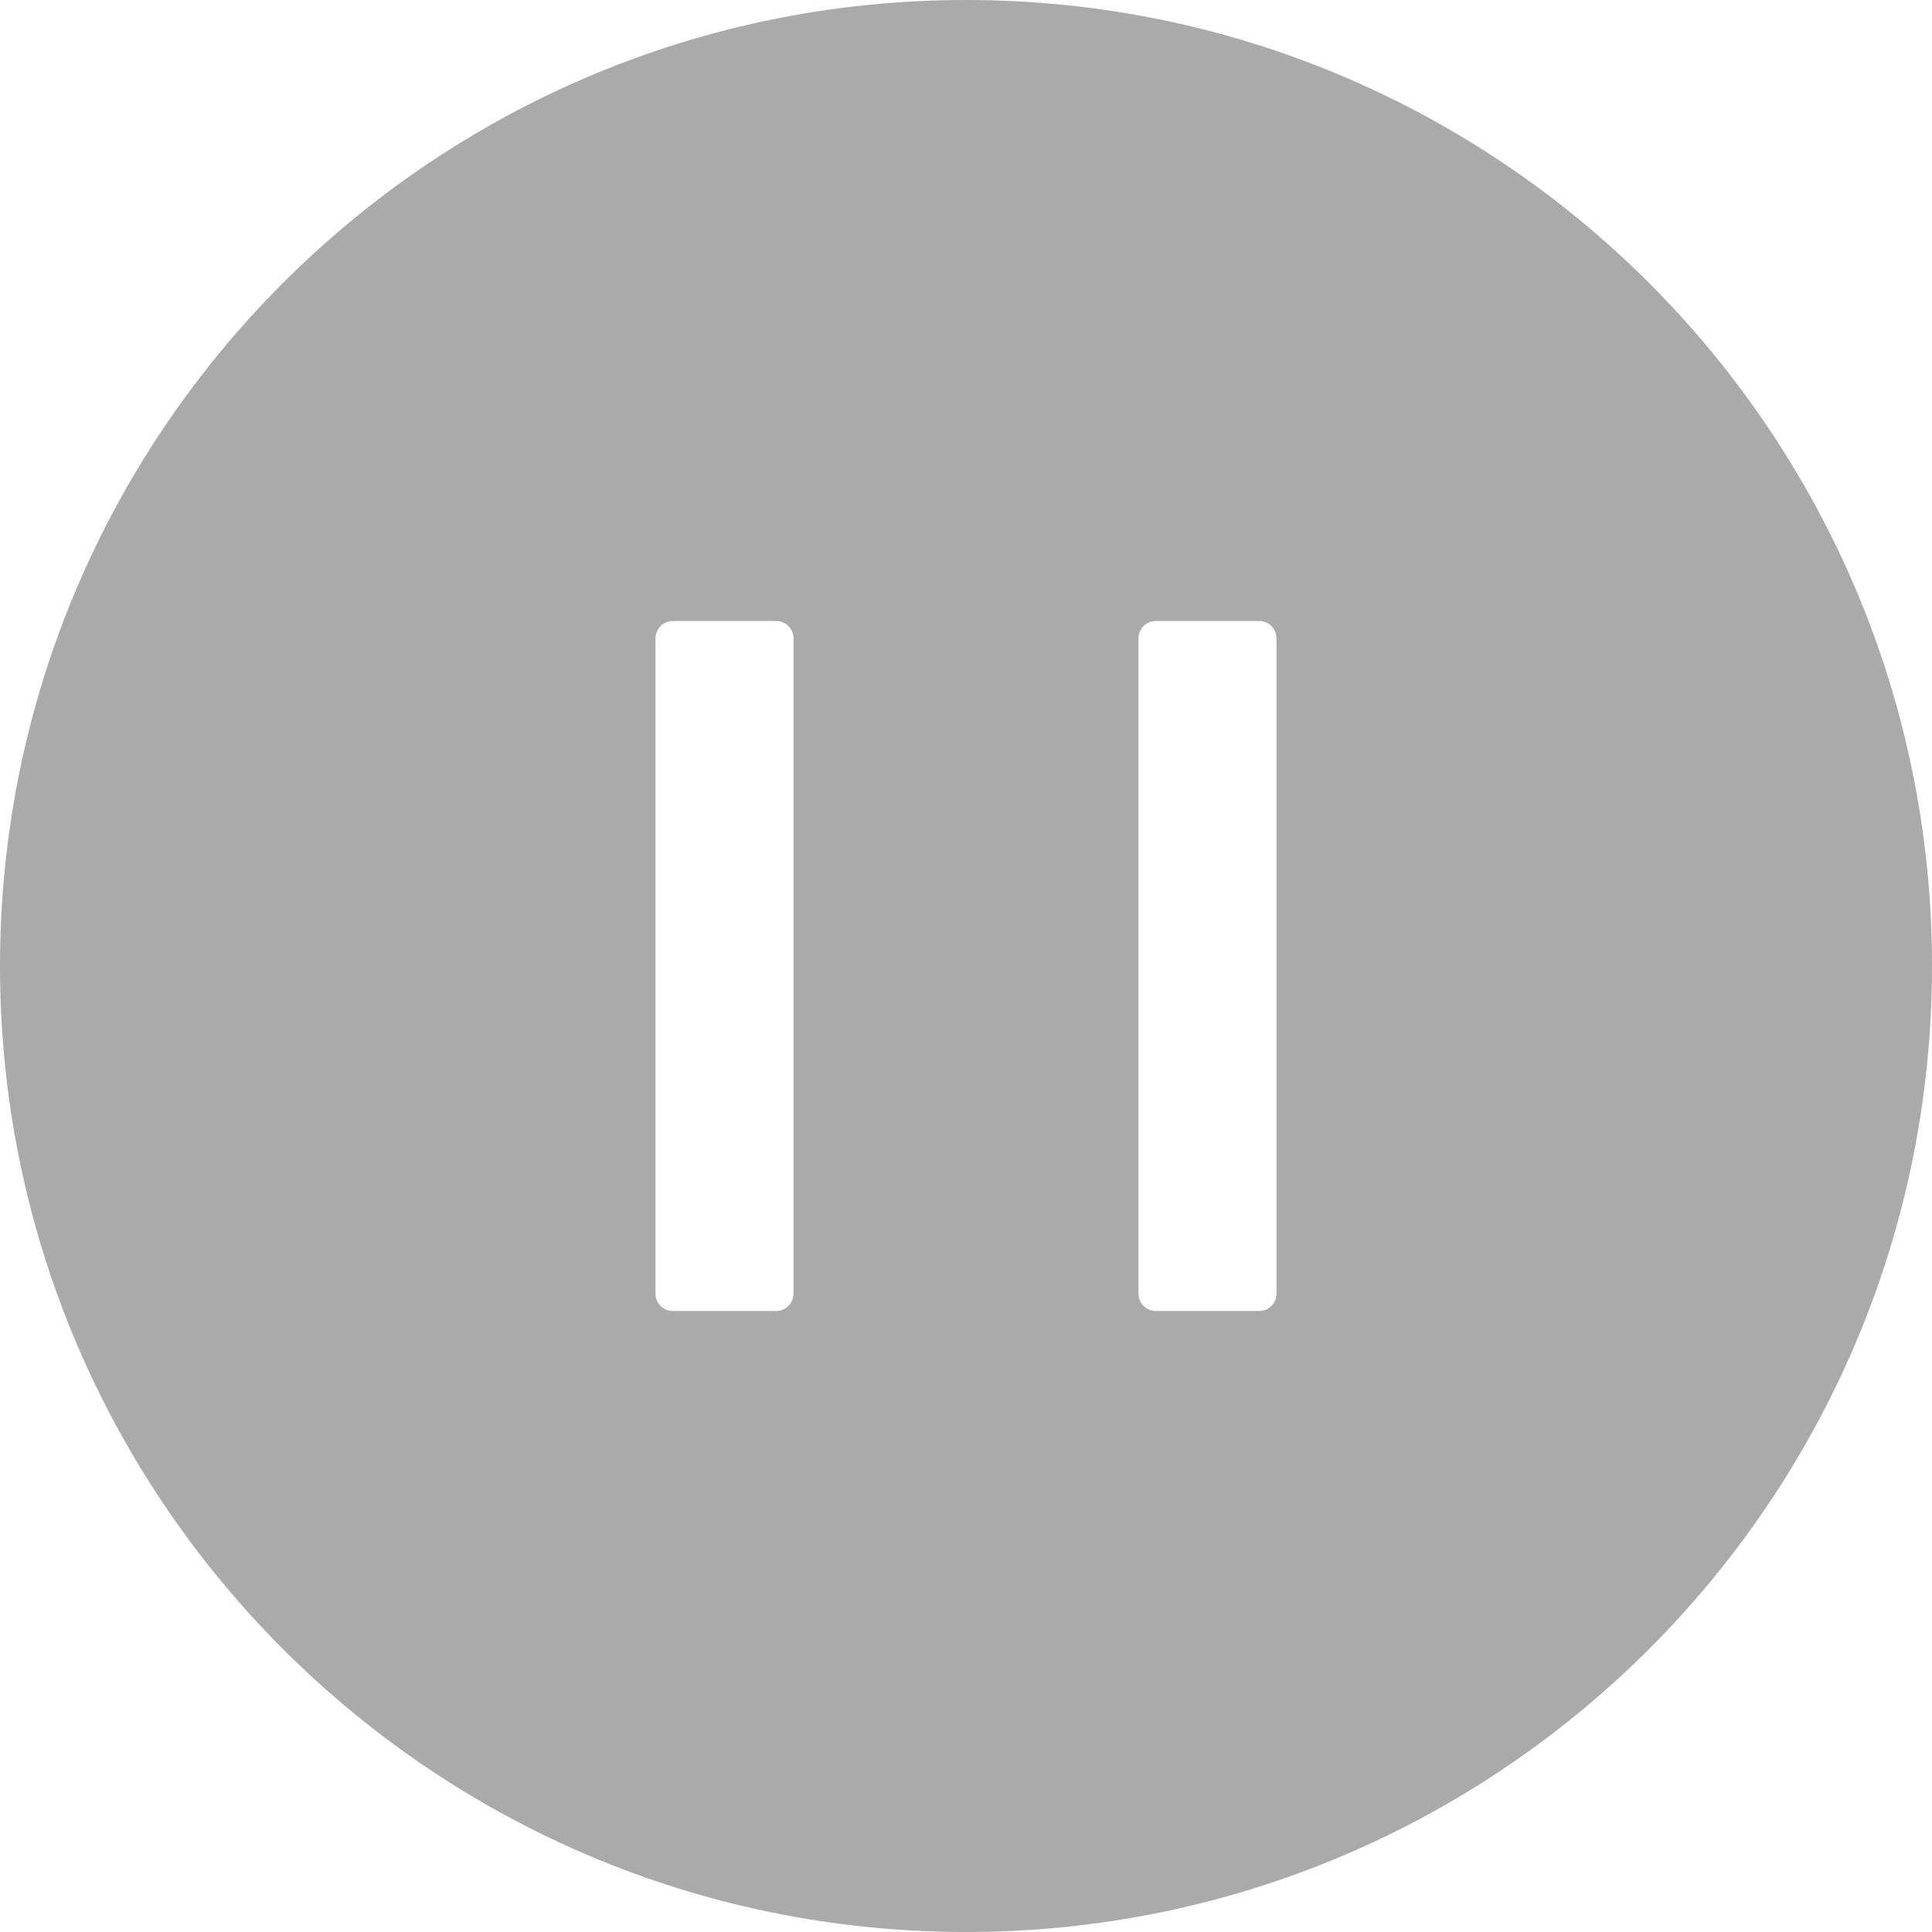
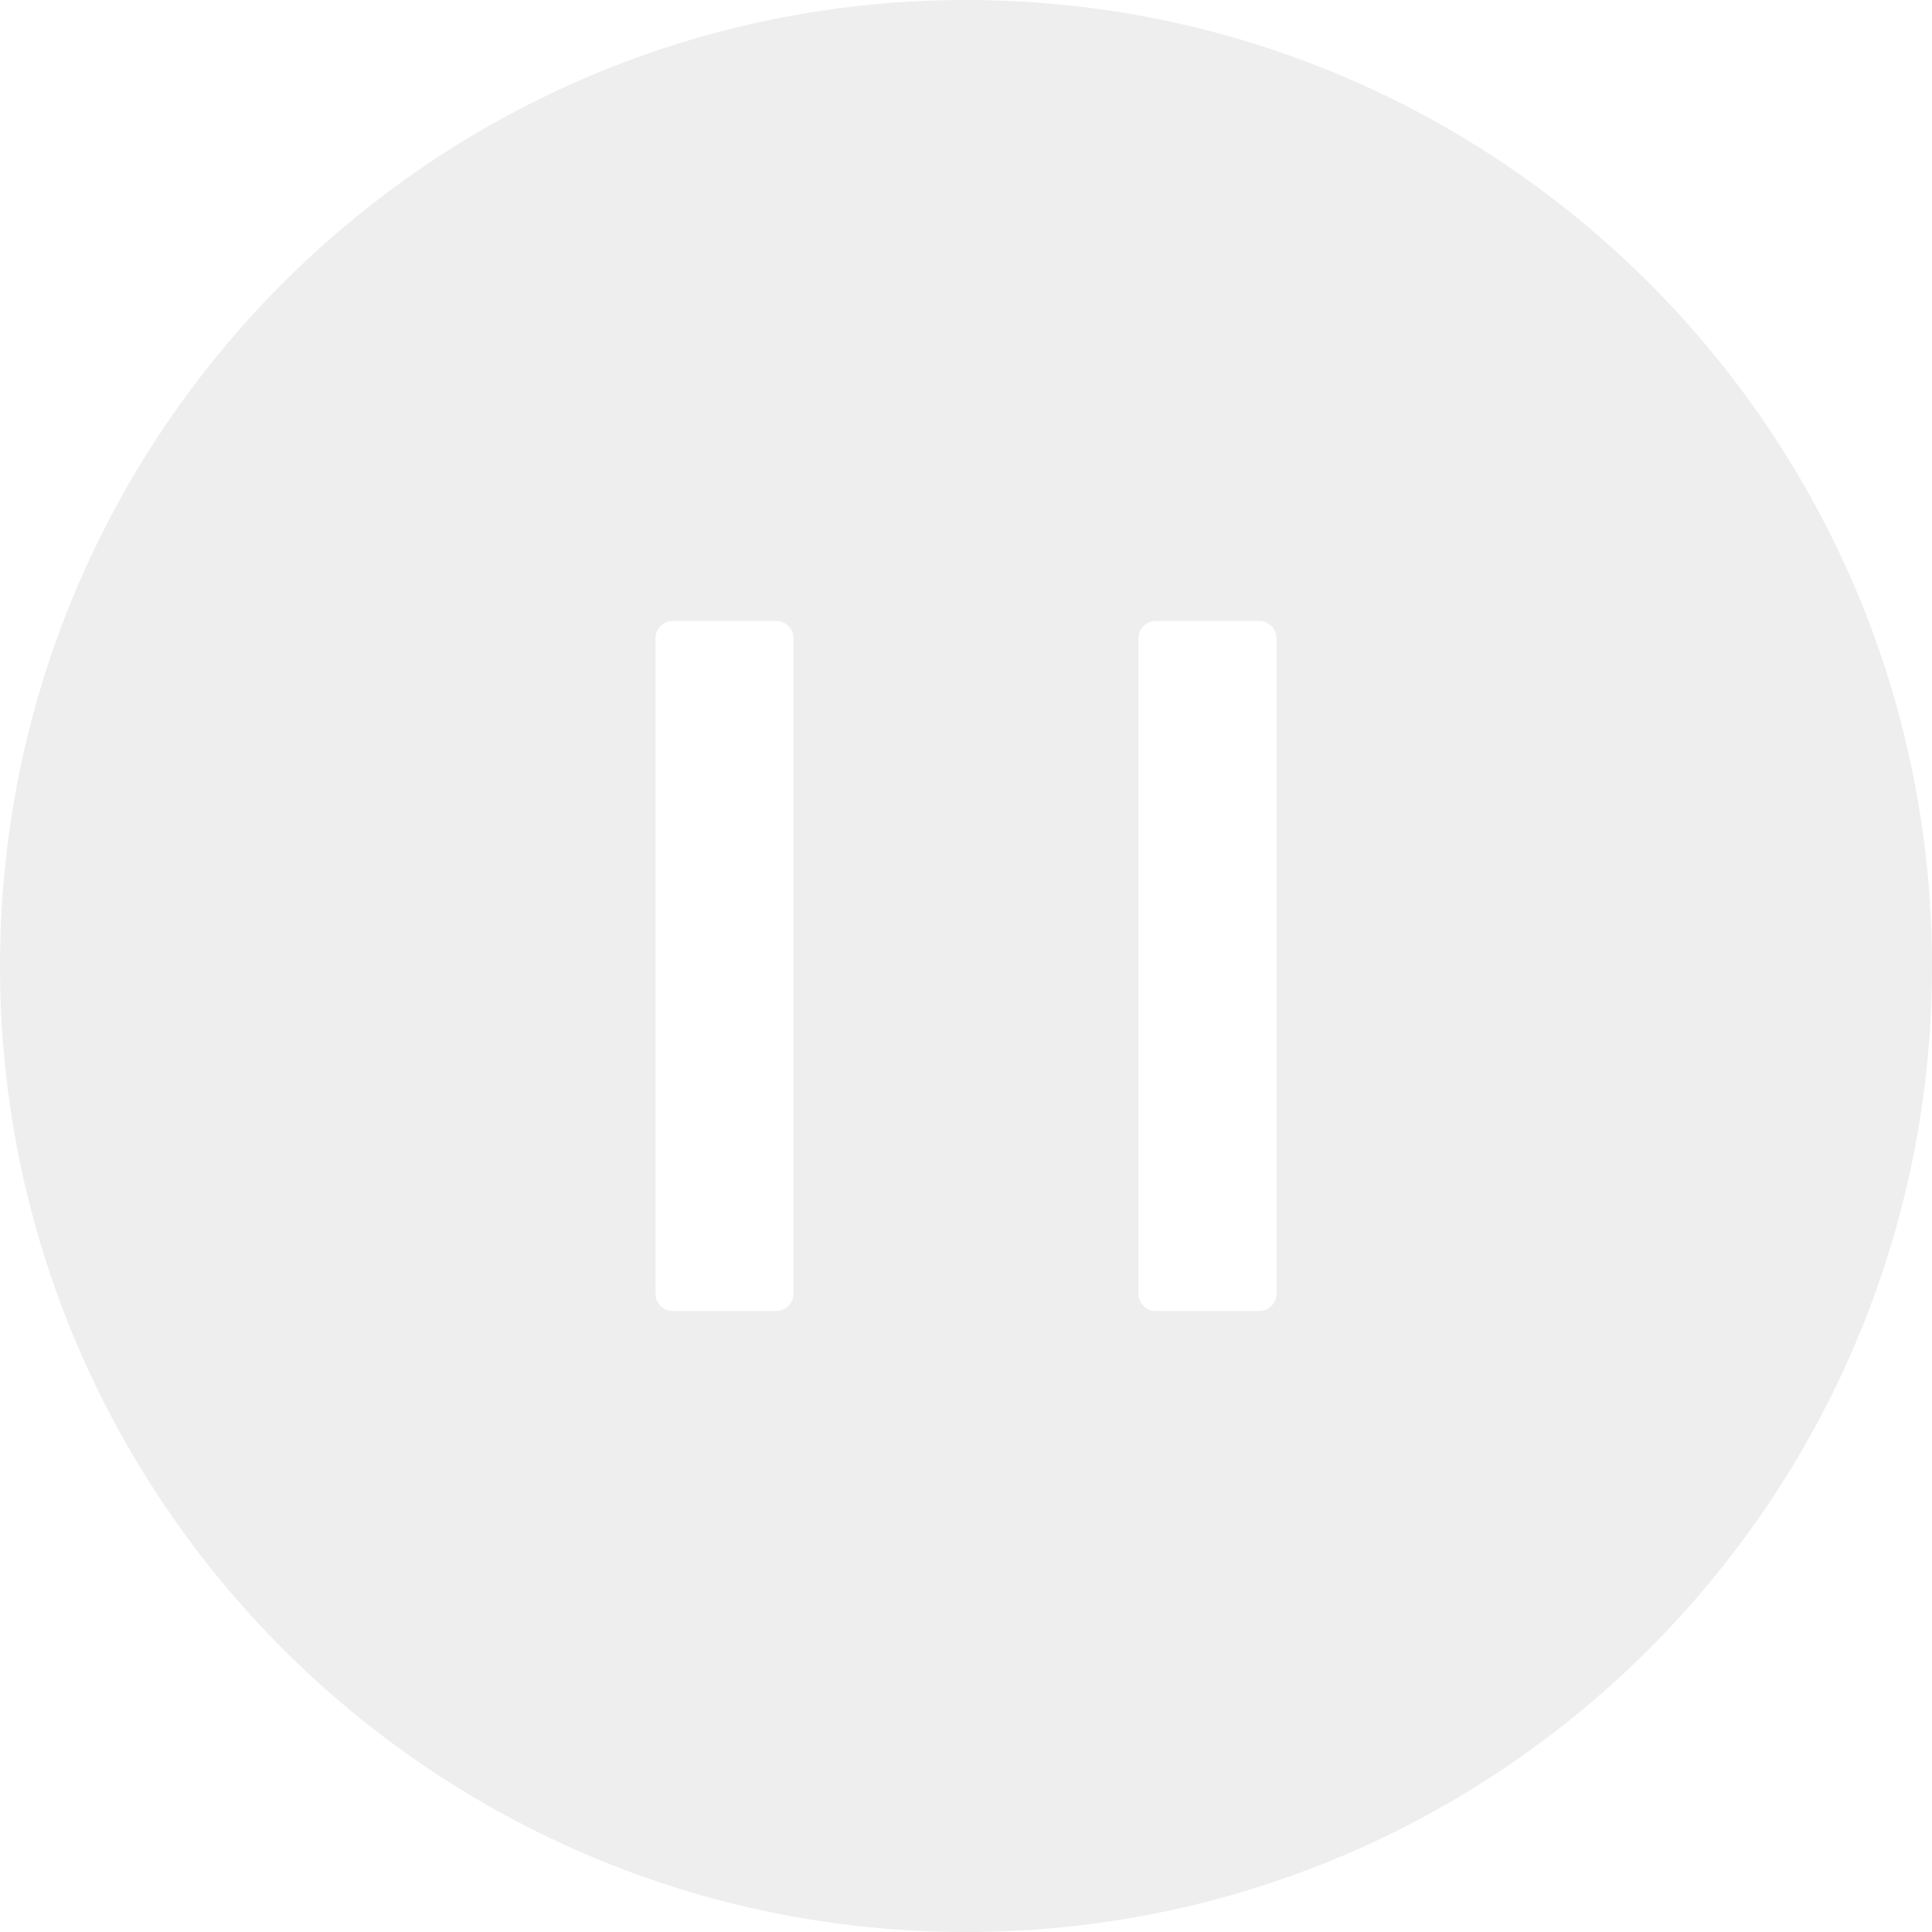
<svg xmlns="http://www.w3.org/2000/svg" width="70" height="70" viewBox="0 0 70 70" fill="none">
-   <path d="M35 0C54.328 0 70 15.672 70 35C70 54.328 54.328 70 35 70C15.672 70 0 54.328 0 35C0 15.672 15.672 0 35 0ZM41.25 46.875C41.25 47.219 41.531 47.5 41.875 47.5H45.625C45.969 47.5 46.25 47.219 46.25 46.875V23.125C46.25 22.781 45.969 22.5 45.625 22.5H41.875C41.531 22.5 41.25 22.781 41.25 23.125V46.875ZM23.75 46.875C23.75 47.219 24.031 47.5 24.375 47.5H28.125C28.469 47.5 28.75 47.219 28.75 46.875V23.125C28.75 22.781 28.469 22.5 28.125 22.5H24.375C24.031 22.5 23.75 22.781 23.75 23.125V46.875Z" fill="#AAAAAA" />
+   <path d="M35 0C54.328 0 70 15.672 70 35C70 54.328 54.328 70 35 70C15.672 70 0 54.328 0 35C0 15.672 15.672 0 35 0ZM41.25 46.875C41.25 47.219 41.531 47.5 41.875 47.5H45.625C45.969 47.5 46.25 47.219 46.25 46.875V23.125C46.25 22.781 45.969 22.5 45.625 22.5H41.875C41.531 22.5 41.25 22.781 41.25 23.125V46.875ZM23.75 46.875C23.75 47.219 24.031 47.5 24.375 47.5H28.125C28.469 47.5 28.75 47.219 28.75 46.875V23.125C28.75 22.781 28.469 22.5 28.125 22.5H24.375C24.031 22.5 23.75 22.781 23.75 23.125V46.875Z" fill="#EEEEEE" />
</svg>
